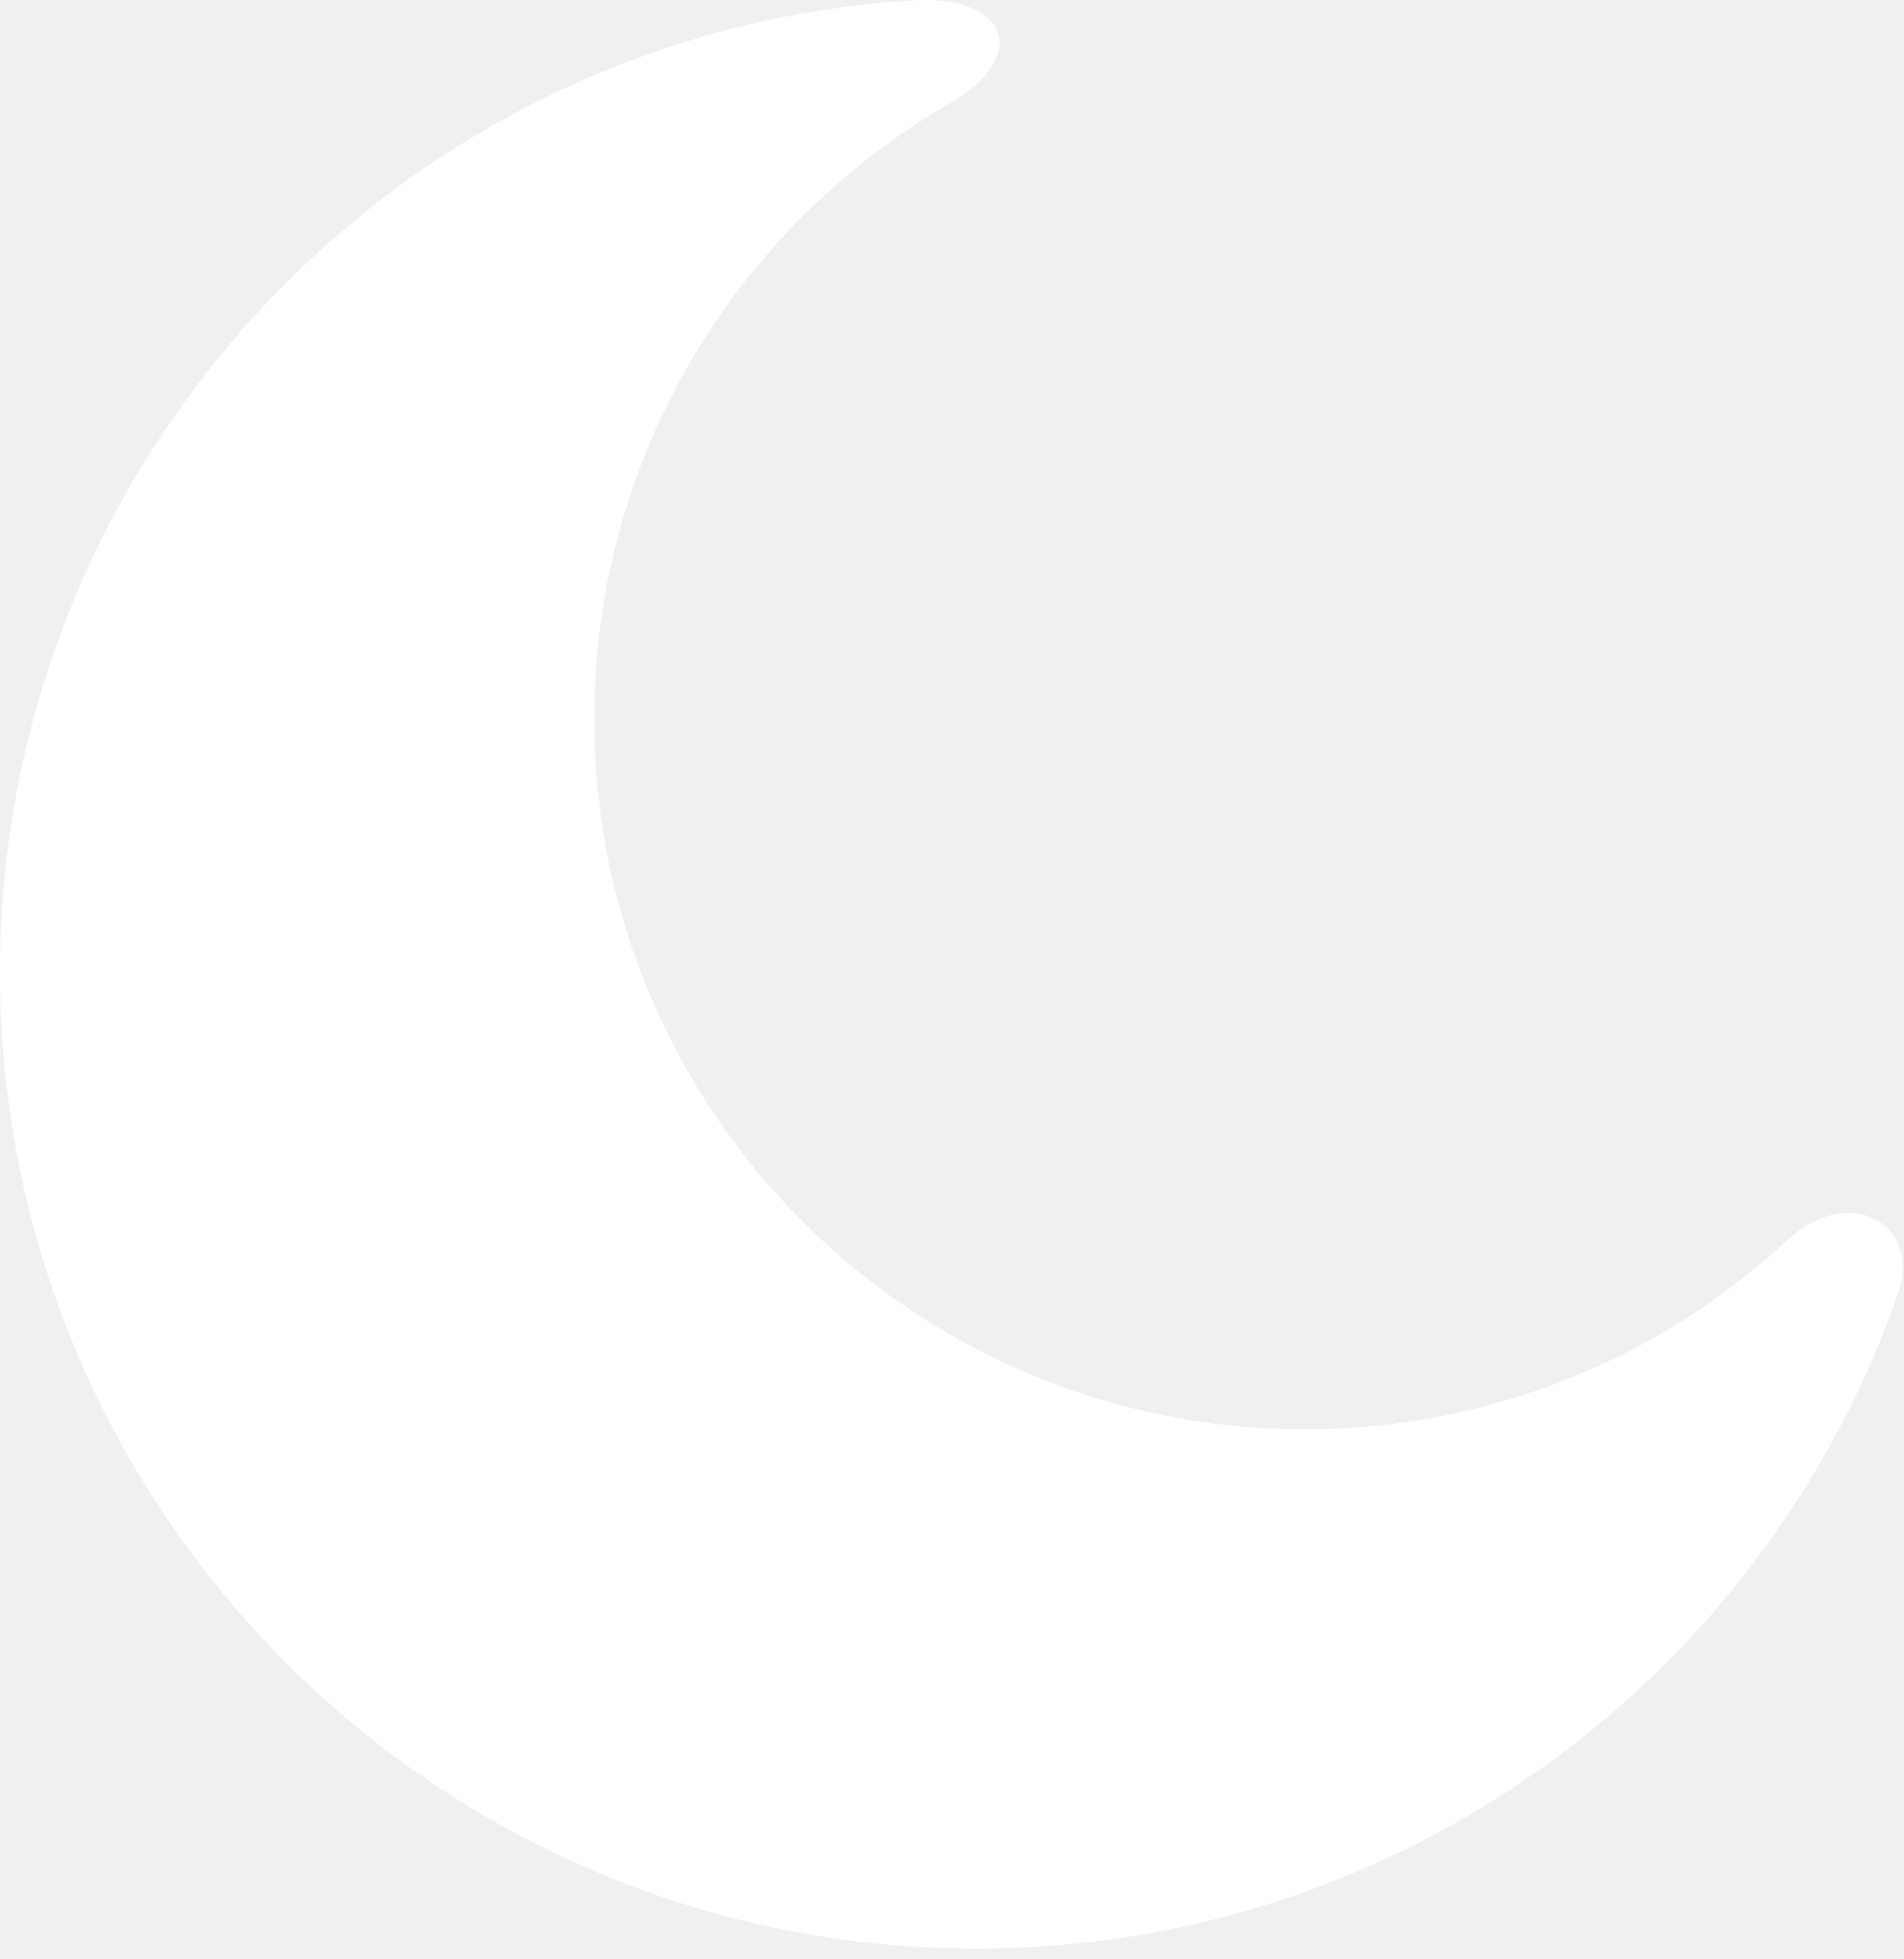
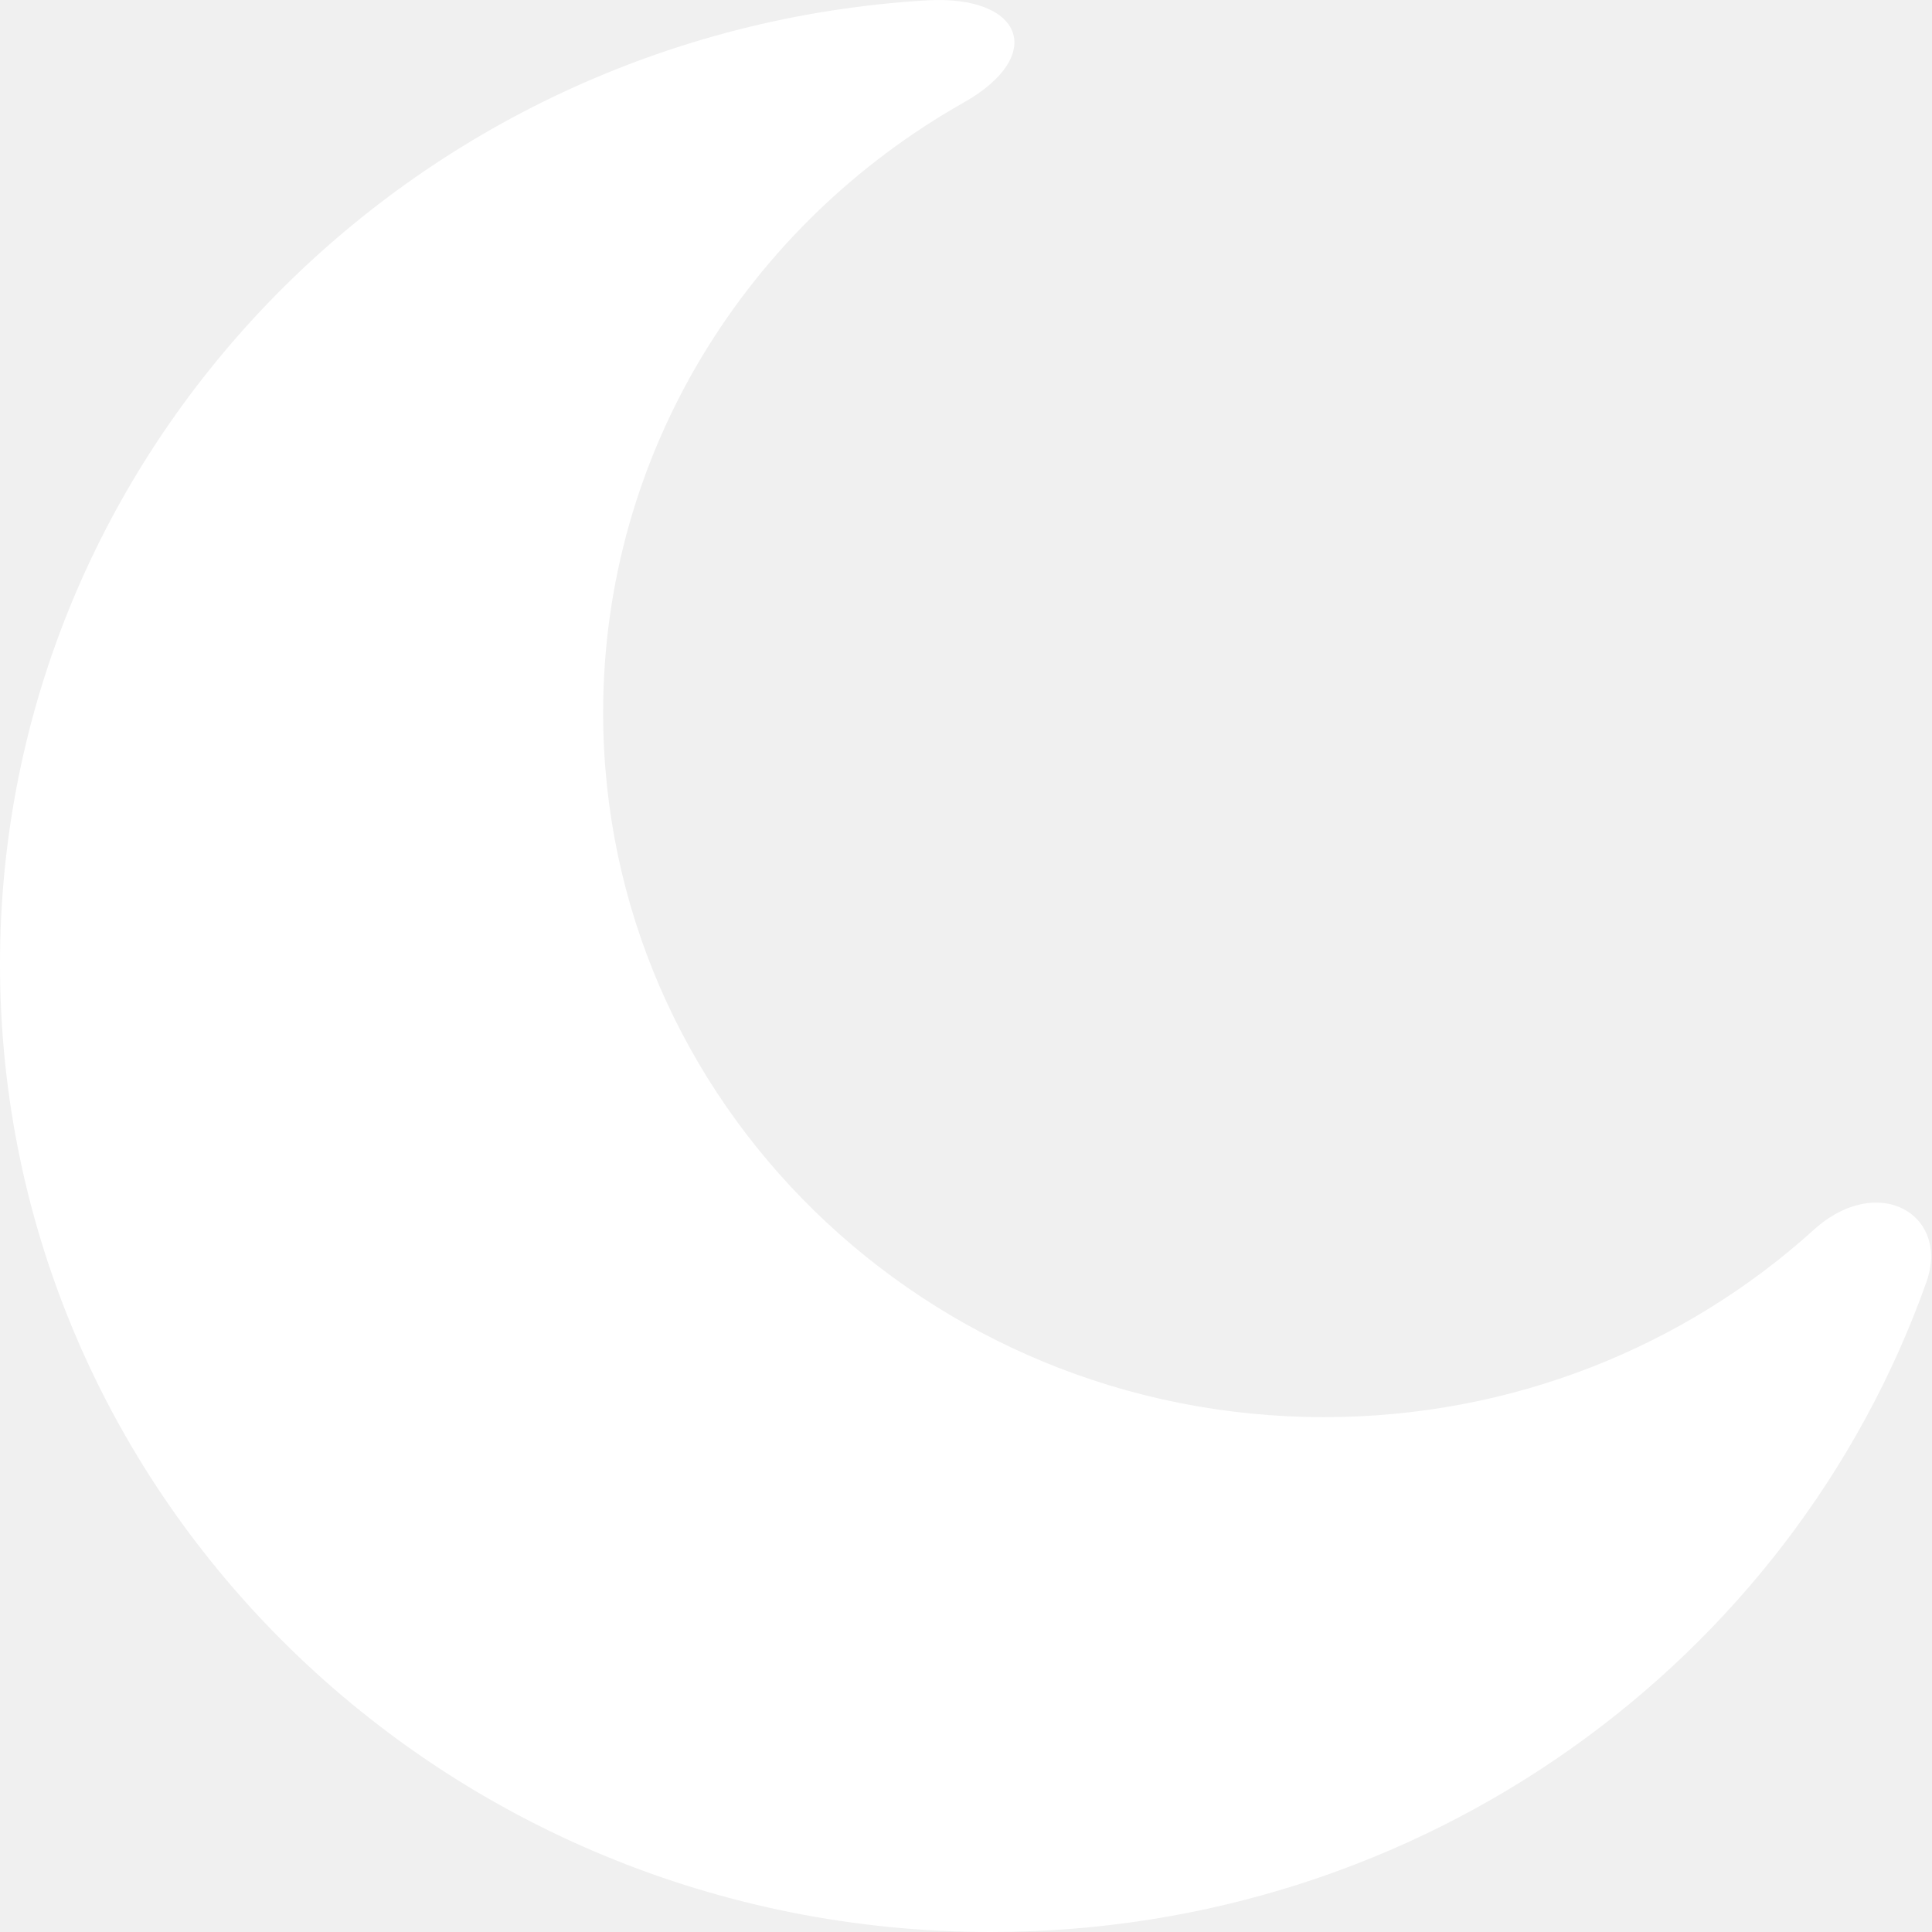
- <svg xmlns="http://www.w3.org/2000/svg" width="69" height="71" viewBox="0 0 69 71" fill="none">
-   <path fill-rule="evenodd" clip-rule="evenodd" d="M21.54 26.053C21.54 16.523 26.72 8.203 34.41 3.753C37.4 2.023 36.52 -0.187 33.1 0.013C14.61 1.143 0 16.523 0 35.243C0 54.783 15.84 70.623 35.38 70.623C50.84 70.623 63.98 60.713 68.79 46.893C69.67 44.383 67.06 42.843 64.78 44.953C60.19 49.203 54.04 51.803 47.29 51.803C33.07 51.803 21.54 40.273 21.54 26.053Z" fill="white" />
+ <svg xmlns="http://www.w3.org/2000/svg" width="72" height="72" viewBox="0 0 72 72" fill="none">
+   <path fill-rule="evenodd" clip-rule="evenodd" d="M22.477 26.561C22.477 16.845 27.882 8.363 35.907 3.826C39.027 2.062 38.109 -0.191 34.54 0.013C15.245 1.165 0 16.845 0 35.93C0 55.851 16.529 72 36.919 72C53.052 72 66.763 61.897 71.782 47.807C72.701 45.248 69.977 43.678 67.598 45.829C62.808 50.162 56.391 52.813 49.347 52.813C34.509 52.813 22.477 41.058 22.477 26.561Z" fill="white" />
</svg>
